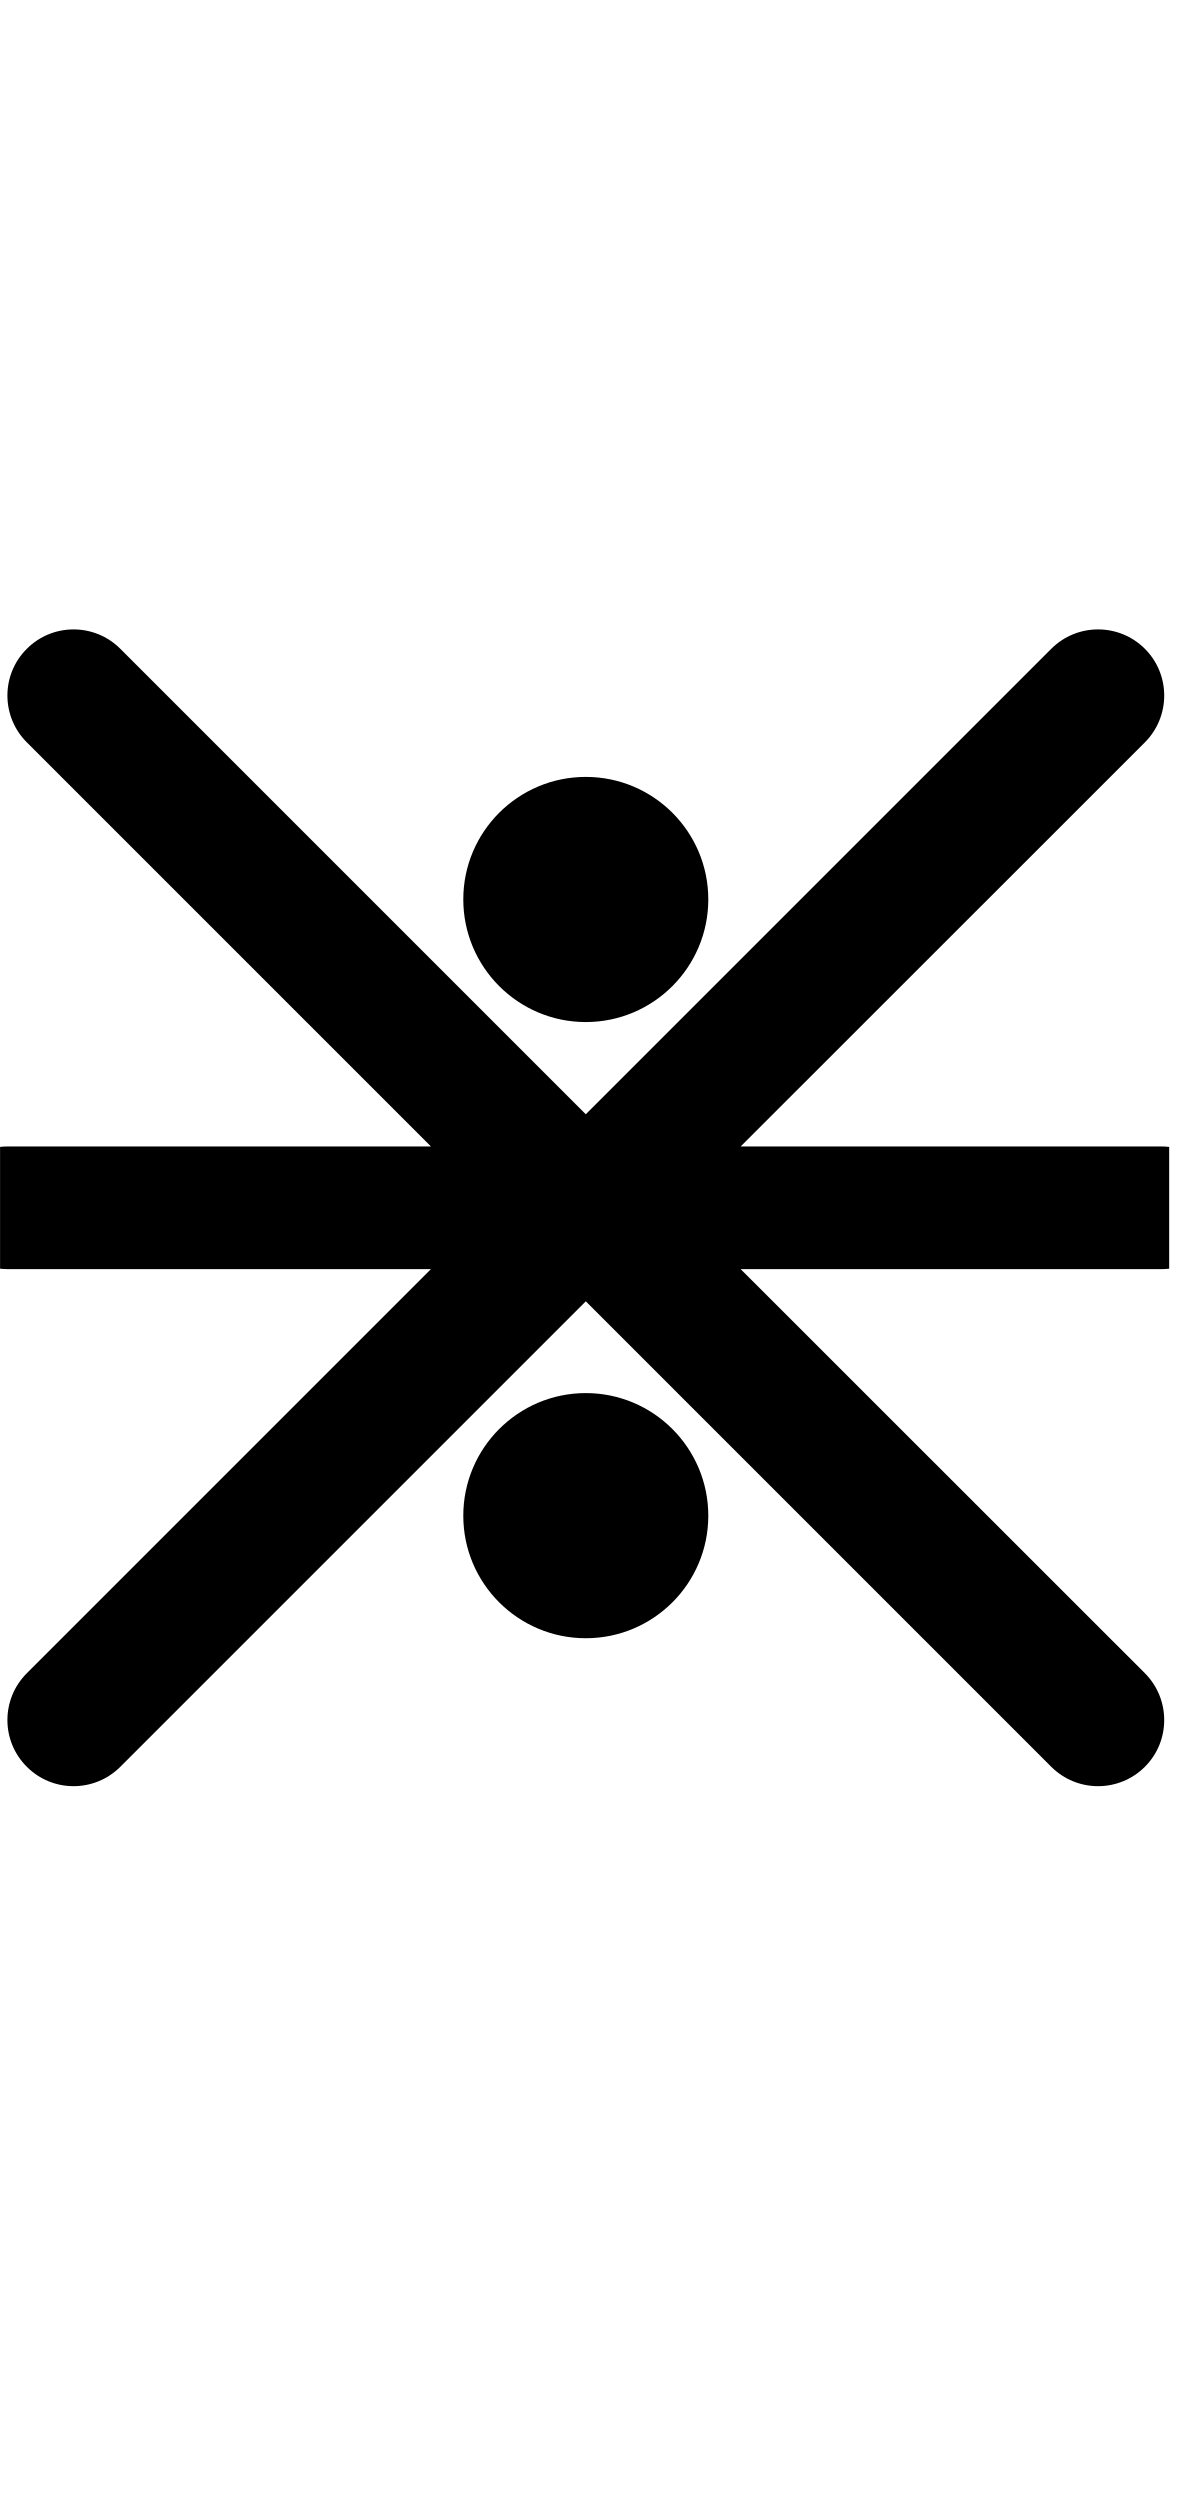
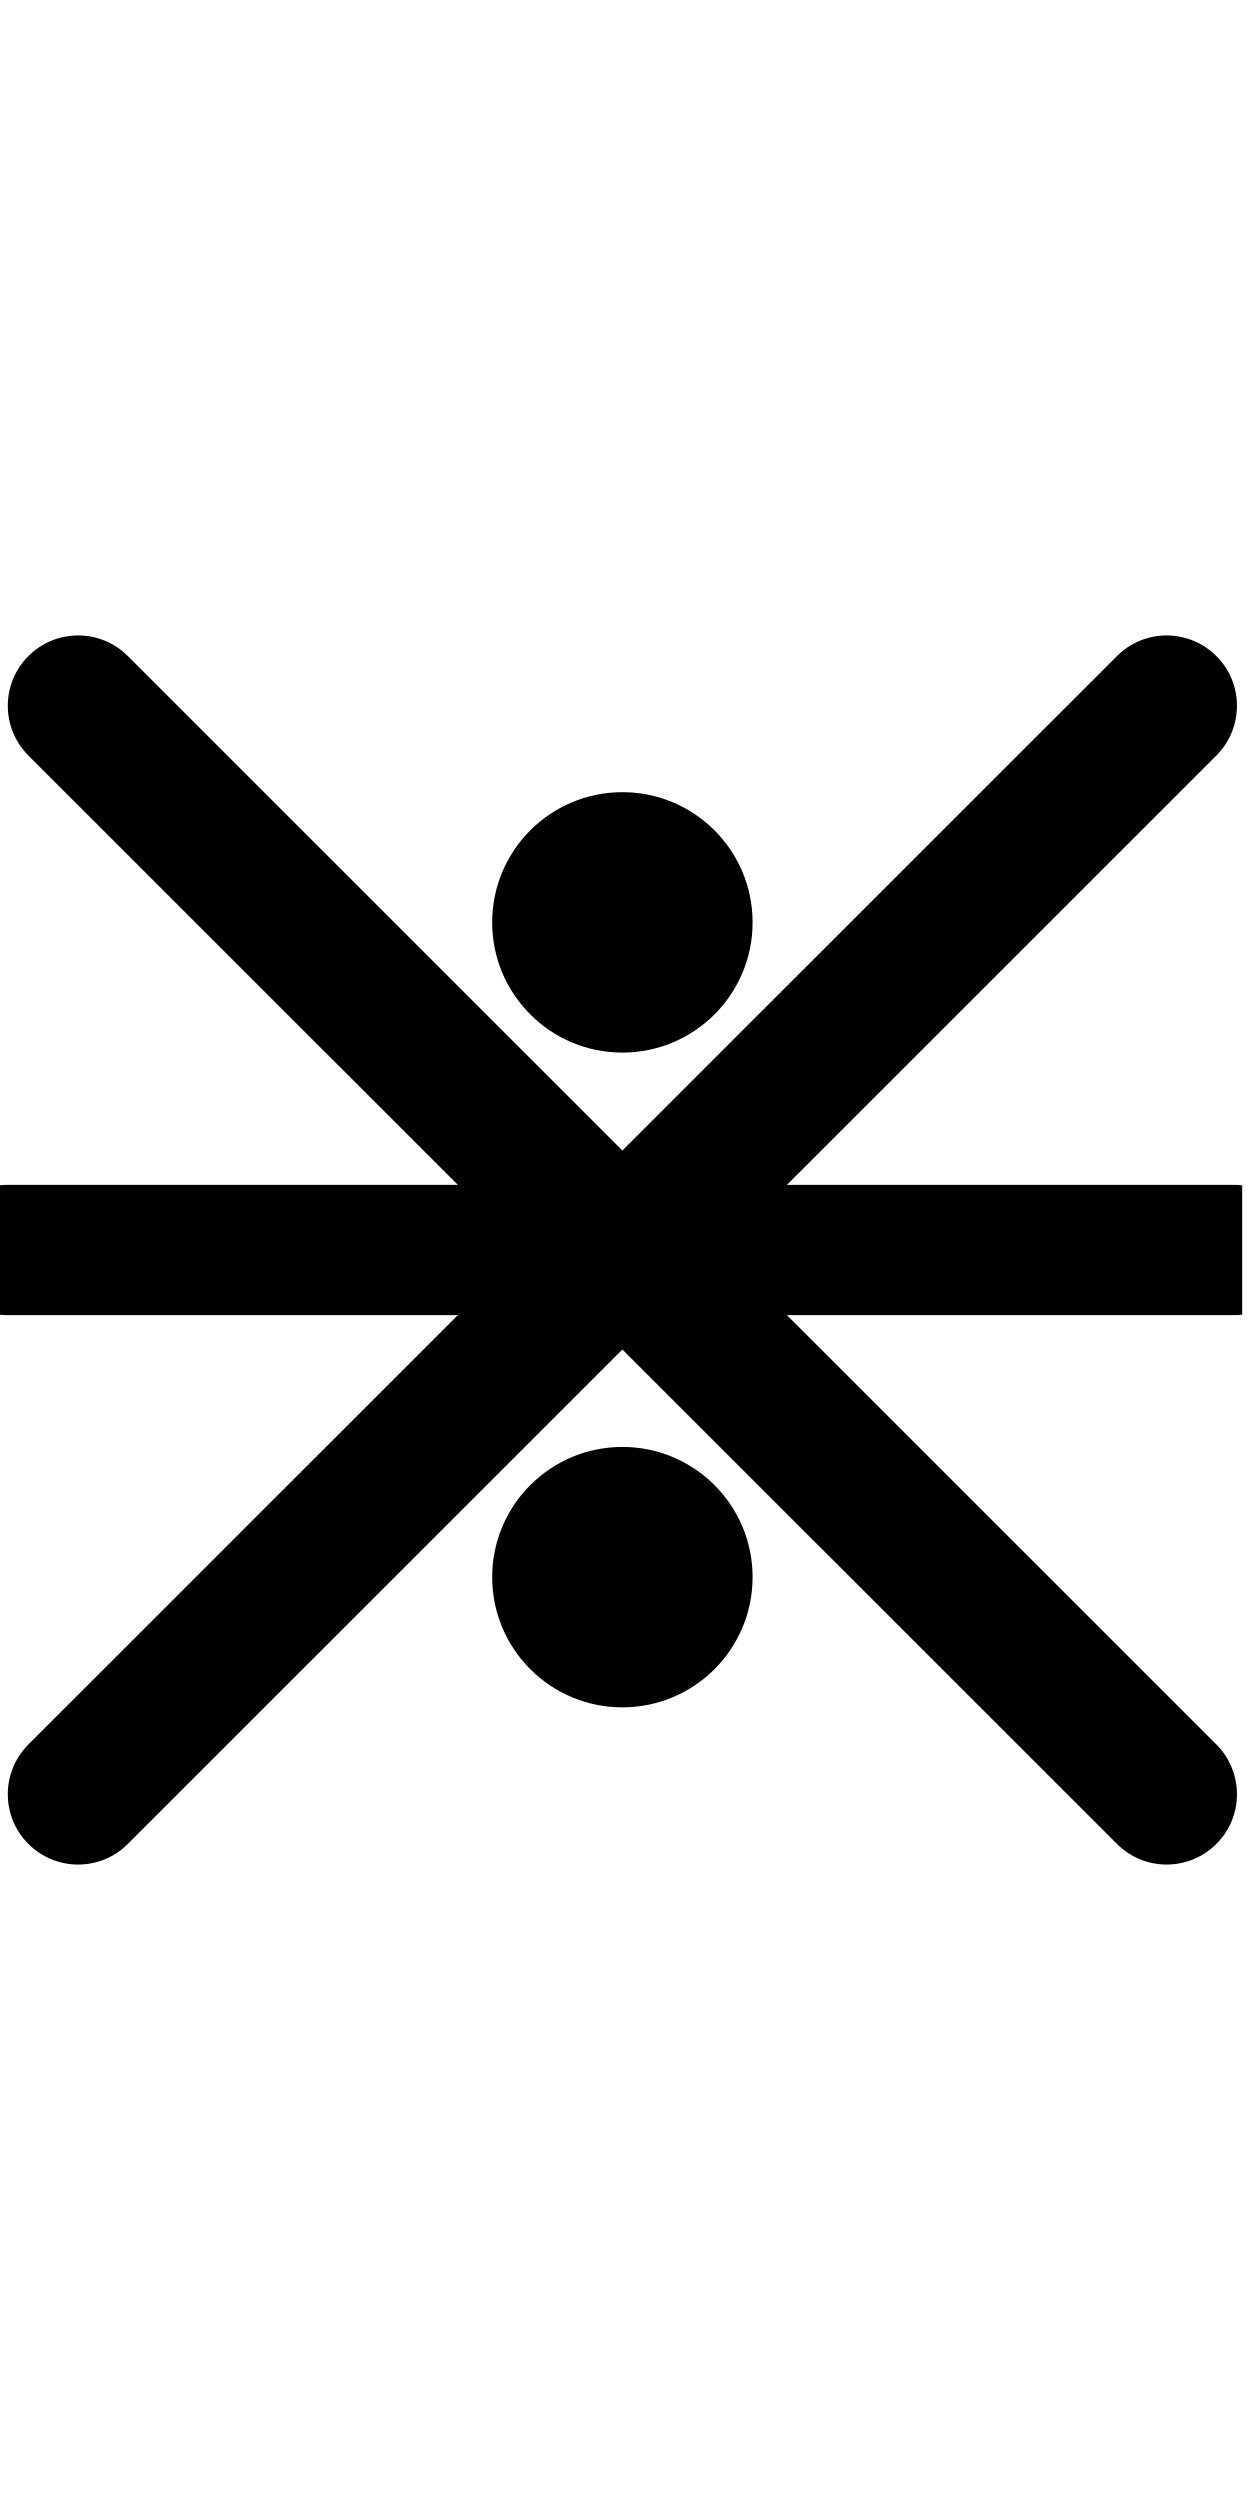
- <svg xmlns="http://www.w3.org/2000/svg" width="100%" height="100%" viewBox="0 0 8 17" version="1.1" xml:space="preserve" style="fill-rule:evenodd;clip-rule:evenodd;stroke-linejoin:round;stroke-miterlimit:2;">
-   <g transform="matrix(1,0,0,1,0,-212)">
-     <g id="a" transform="matrix(0.496875,0,0,1,4.44089e-16,212.213)">
+ <svg xmlns="http://www.w3.org/2000/svg" width="100%" height="100%" viewBox="0 0 8 16" version="1.1" xml:space="preserve" style="fill-rule:evenodd;clip-rule:evenodd;stroke-linejoin:round;stroke-miterlimit:2;">
+   <g transform="matrix(1,0,0,1,-99,0)">
+     <g id="a" transform="matrix(0.496875,0,0,1,99,0)">
      <rect x="0" y="0" width="16" height="16" style="fill:none;" />
      <clipPath id="_clip1">
        <rect x="0" y="0" width="16" height="16" />
      </clipPath>
      <g clip-path="url(#_clip1)">
-         <g id="a1" transform="matrix(2.01258,0,0,1,-233.541,-1.77636e-15)">
-           <path d="M116.041,7.586C116.057,7.584 116.074,7.583 116.091,7.583L118.971,7.583L116.223,4.835C116.047,4.659 116.047,4.374 116.223,4.199C116.398,4.023 116.683,4.023 116.859,4.199L120.024,7.364L123.189,4.199C123.365,4.023 123.65,4.023 123.826,4.199C124.001,4.374 124.001,4.659 123.826,4.835L121.077,7.583L123.941,7.583C123.958,7.583 123.974,7.584 123.991,7.586L123.991,8.414C123.974,8.416 123.958,8.417 123.941,8.417L121.077,8.417L123.826,11.165C124.001,11.341 124.001,11.626 123.826,11.801C123.65,11.977 123.365,11.977 123.189,11.801L120.024,8.636L116.859,11.801C116.683,11.977 116.398,11.977 116.223,11.801C116.047,11.626 116.047,11.341 116.223,11.165L118.971,8.417L116.091,8.417C116.074,8.417 116.057,8.416 116.041,8.414L116.041,7.586ZM120.024,10.927C120.484,10.927 120.857,10.554 120.857,10.094C120.857,9.634 120.484,9.26 120.024,9.26C119.564,9.26 119.191,9.634 119.191,10.094C119.191,10.554 119.564,10.927 120.024,10.927ZM120.024,5.07C120.484,5.07 120.857,5.443 120.857,5.903C120.857,6.363 120.484,6.737 120.024,6.737C119.564,6.737 119.191,6.363 119.191,5.903C119.191,5.443 119.564,5.07 120.024,5.07Z" />
+         <g id="_10" transform="matrix(2.01258,0,0,1,-8.05085,0)">
+           <g transform="matrix(0.957052,0.00141525,-0.00861127,-0.957089,-31.902,15.7227)">
+             <path d="M42.118,8.429L45.691,4.83C45.873,4.646 45.87,4.348 45.685,4.165C45.5,3.981 45.202,3.98 45.02,4.164L41.447,7.763C41.266,7.946 41.268,8.244 41.453,8.428C41.639,8.612 41.937,8.612 42.118,8.429Z" />
+           </g>
+           <g transform="matrix(-0.957052,0.00141525,0.00861127,-0.957089,47.869,15.7227)">
+             <path d="M42.118,8.429L45.691,4.83C45.873,4.646 45.87,4.348 45.685,4.165C45.5,3.981 45.202,3.98 45.02,4.164L41.447,7.763C41.266,7.946 41.268,8.244 41.453,8.428C41.639,8.612 41.937,8.612 42.118,8.429Z" />
+           </g>
+         </g>
+         <g id="_20" transform="matrix(1.67715,0,0,-0.833333,-40.6207,95.0937)">
+           <circle cx="29" cy="102" r="1" />
+         </g>
+         <g id="base" transform="matrix(2.01258,0,0,1,-8.05085,0)">
+           <g id="consonant" transform="matrix(6.12323e-17,-1,-1,-6.12323e-17,16,16)">
+             <path d="M7.583,4.1L7.583,8C7.583,8.23 7.77,8.417 8,8.417C8.23,8.417 8.417,8.23 8.417,8L8.417,4.1C8.417,3.87 8.23,3.683 8,3.683C7.77,3.683 7.583,3.87 7.583,4.1Z" />
+           </g>
+           <g id="consonant1" transform="matrix(6.12323e-17,-1,-1,-6.12323e-17,12.467,16)">
+             <path d="M7.583,4.5L7.583,8.417C7.583,8.647 7.77,8.833 8,8.833C8.23,8.833 8.417,8.647 8.417,8.417L8.417,4.5C8.417,4.27 8.23,4.083 8,4.083C7.77,4.083 7.583,4.27 7.583,4.5Z" />
+           </g>
+         </g>
+         <g id="_1" transform="matrix(2.01258,0,0,1,-8.08404,0)">
+           <g transform="matrix(0.957052,-0.00141525,-0.00861127,0.957089,-31.8855,0.277345)">
+             <path d="M42.118,8.429L45.691,4.83C45.873,4.646 45.87,4.348 45.685,4.165C45.5,3.981 45.202,3.98 45.02,4.164L41.447,7.763C41.266,7.946 41.268,8.244 41.453,8.428C41.639,8.612 41.937,8.612 42.118,8.429Z" />
+           </g>
+           <g transform="matrix(-0.957052,-0.00141525,0.00861127,0.957089,47.8855,0.277345)">
+             <path d="M42.118,8.429L45.691,4.83C45.873,4.646 45.87,4.348 45.685,4.165C45.5,3.981 45.202,3.98 45.02,4.164L41.447,7.763C41.266,7.946 41.268,8.244 41.453,8.428C41.639,8.612 41.937,8.612 42.118,8.429Z" />
+           </g>
+         </g>
+         <g id="_2" transform="matrix(1.67715,0,0,0.833333,-40.6207,-79.0967)">
+           <circle cx="29" cy="102" r="1" />
        </g>
      </g>
    </g>
  </g>
</svg>
